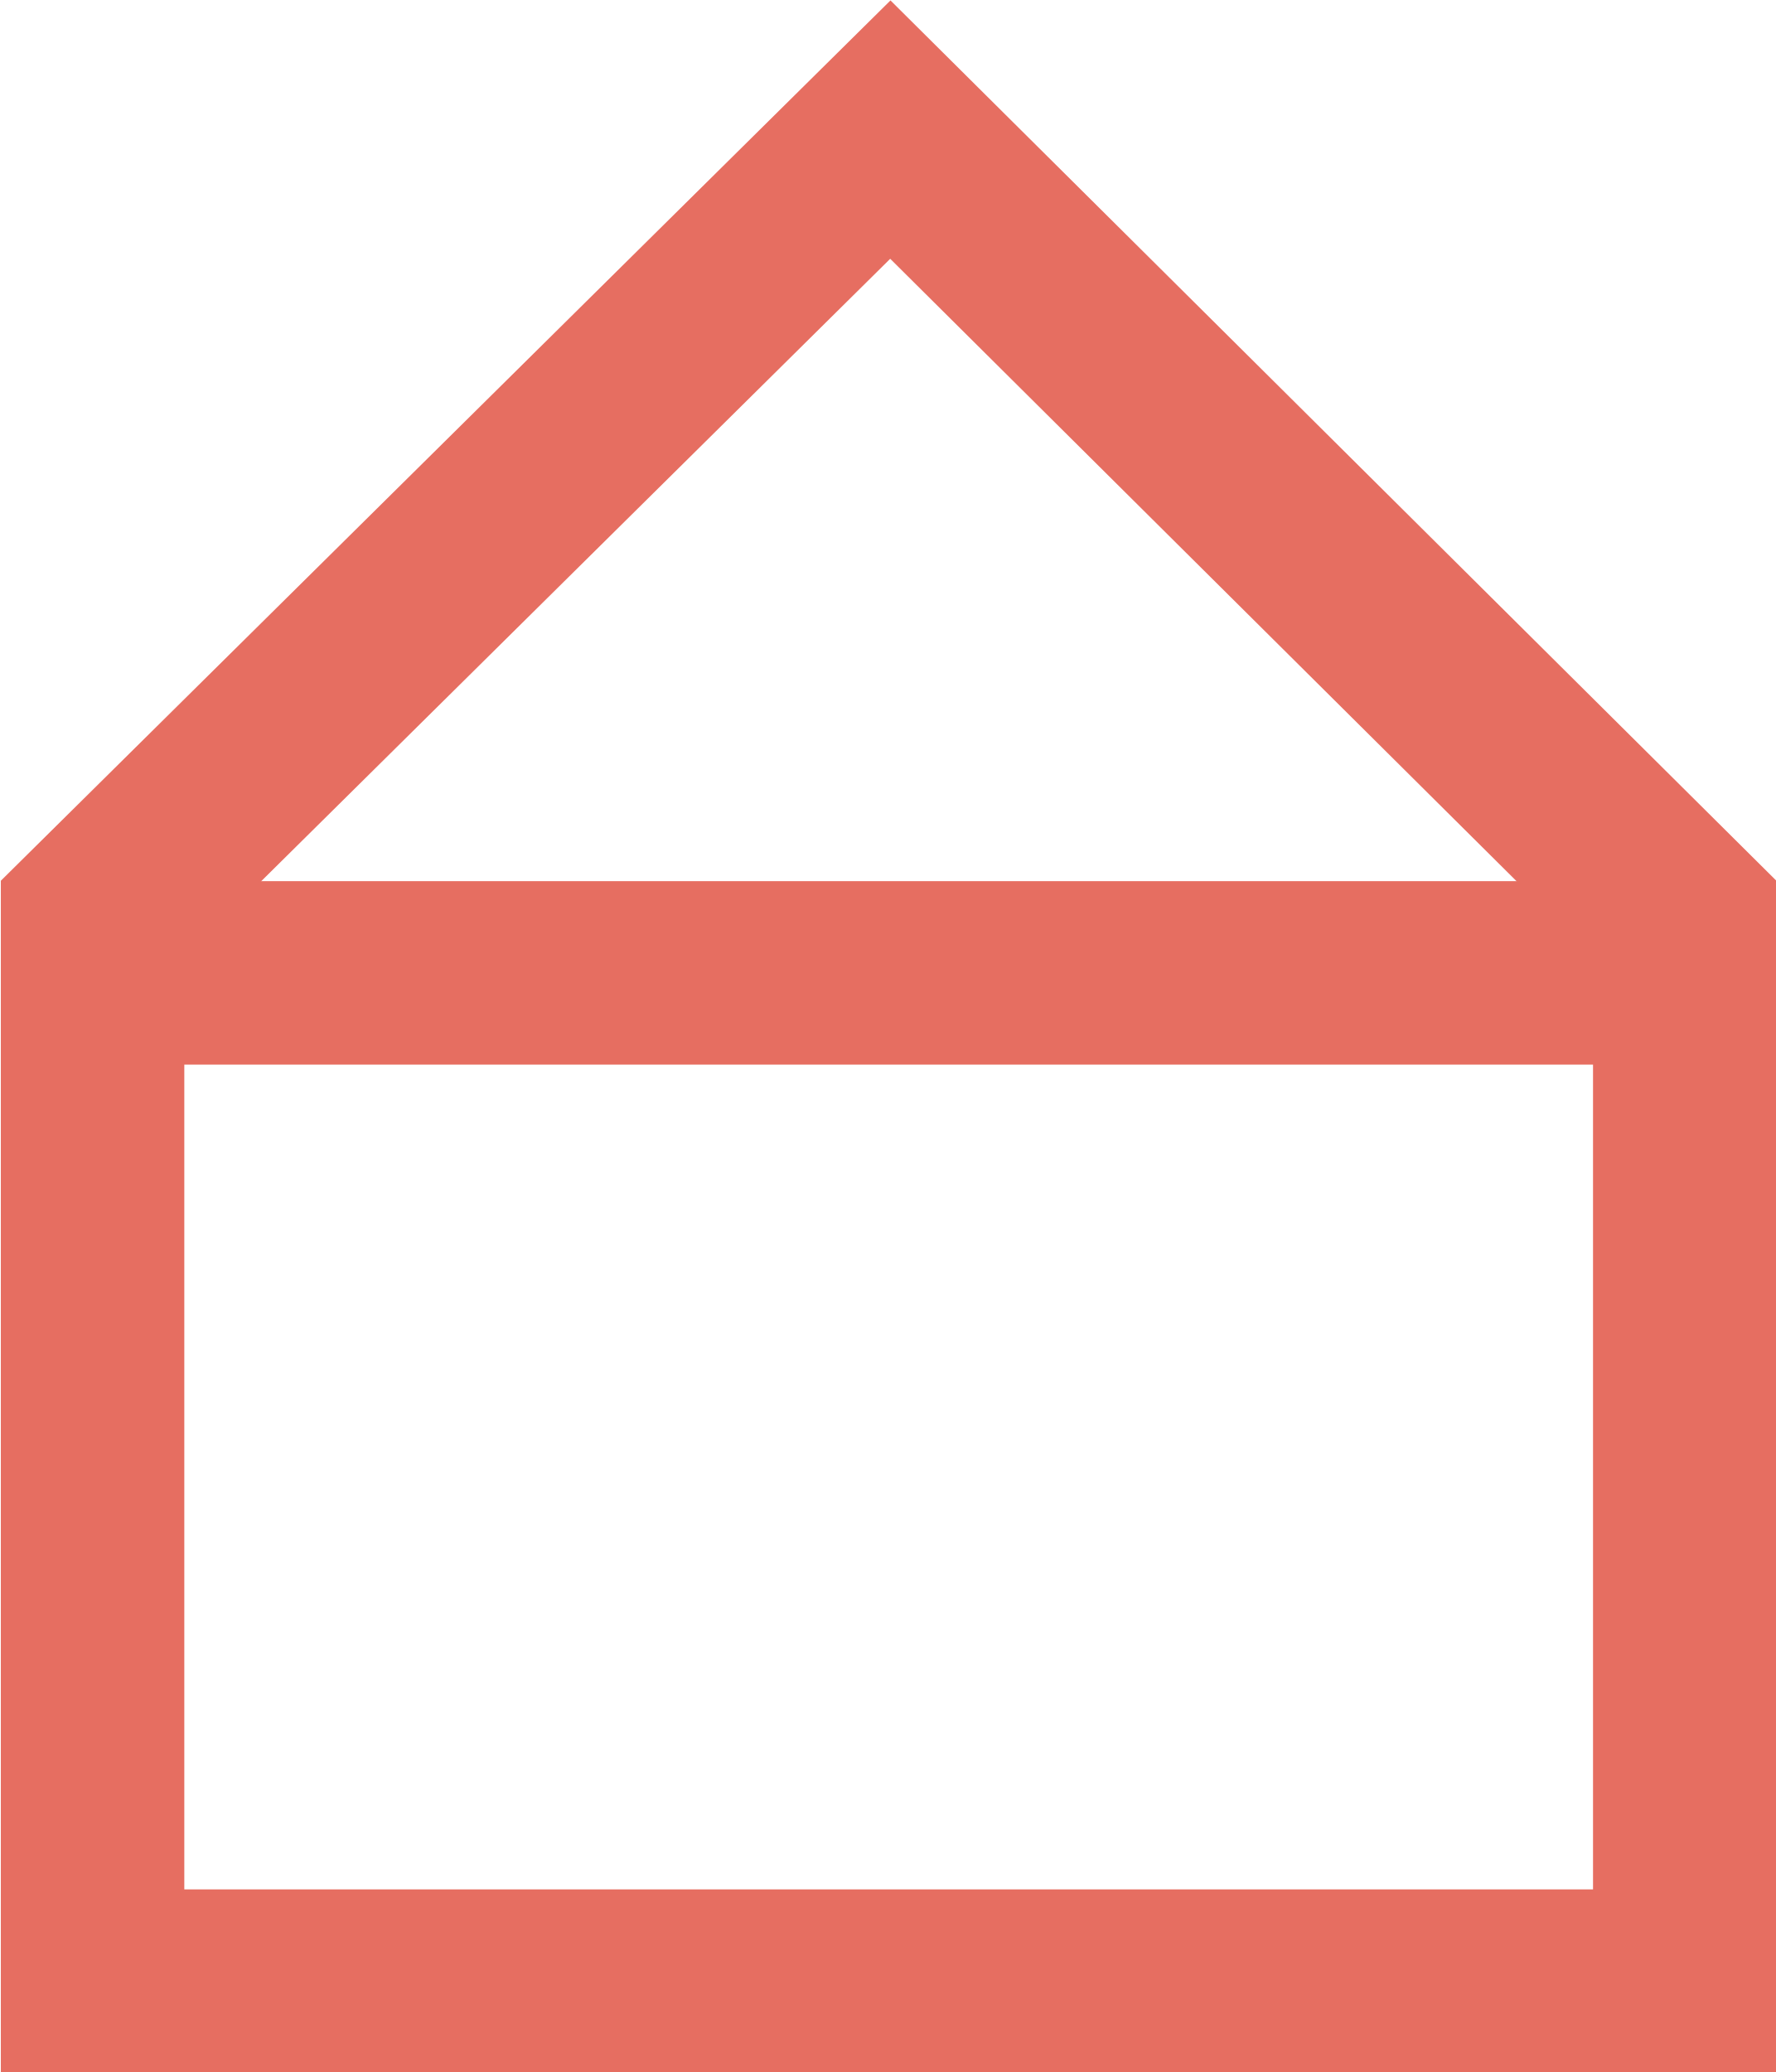
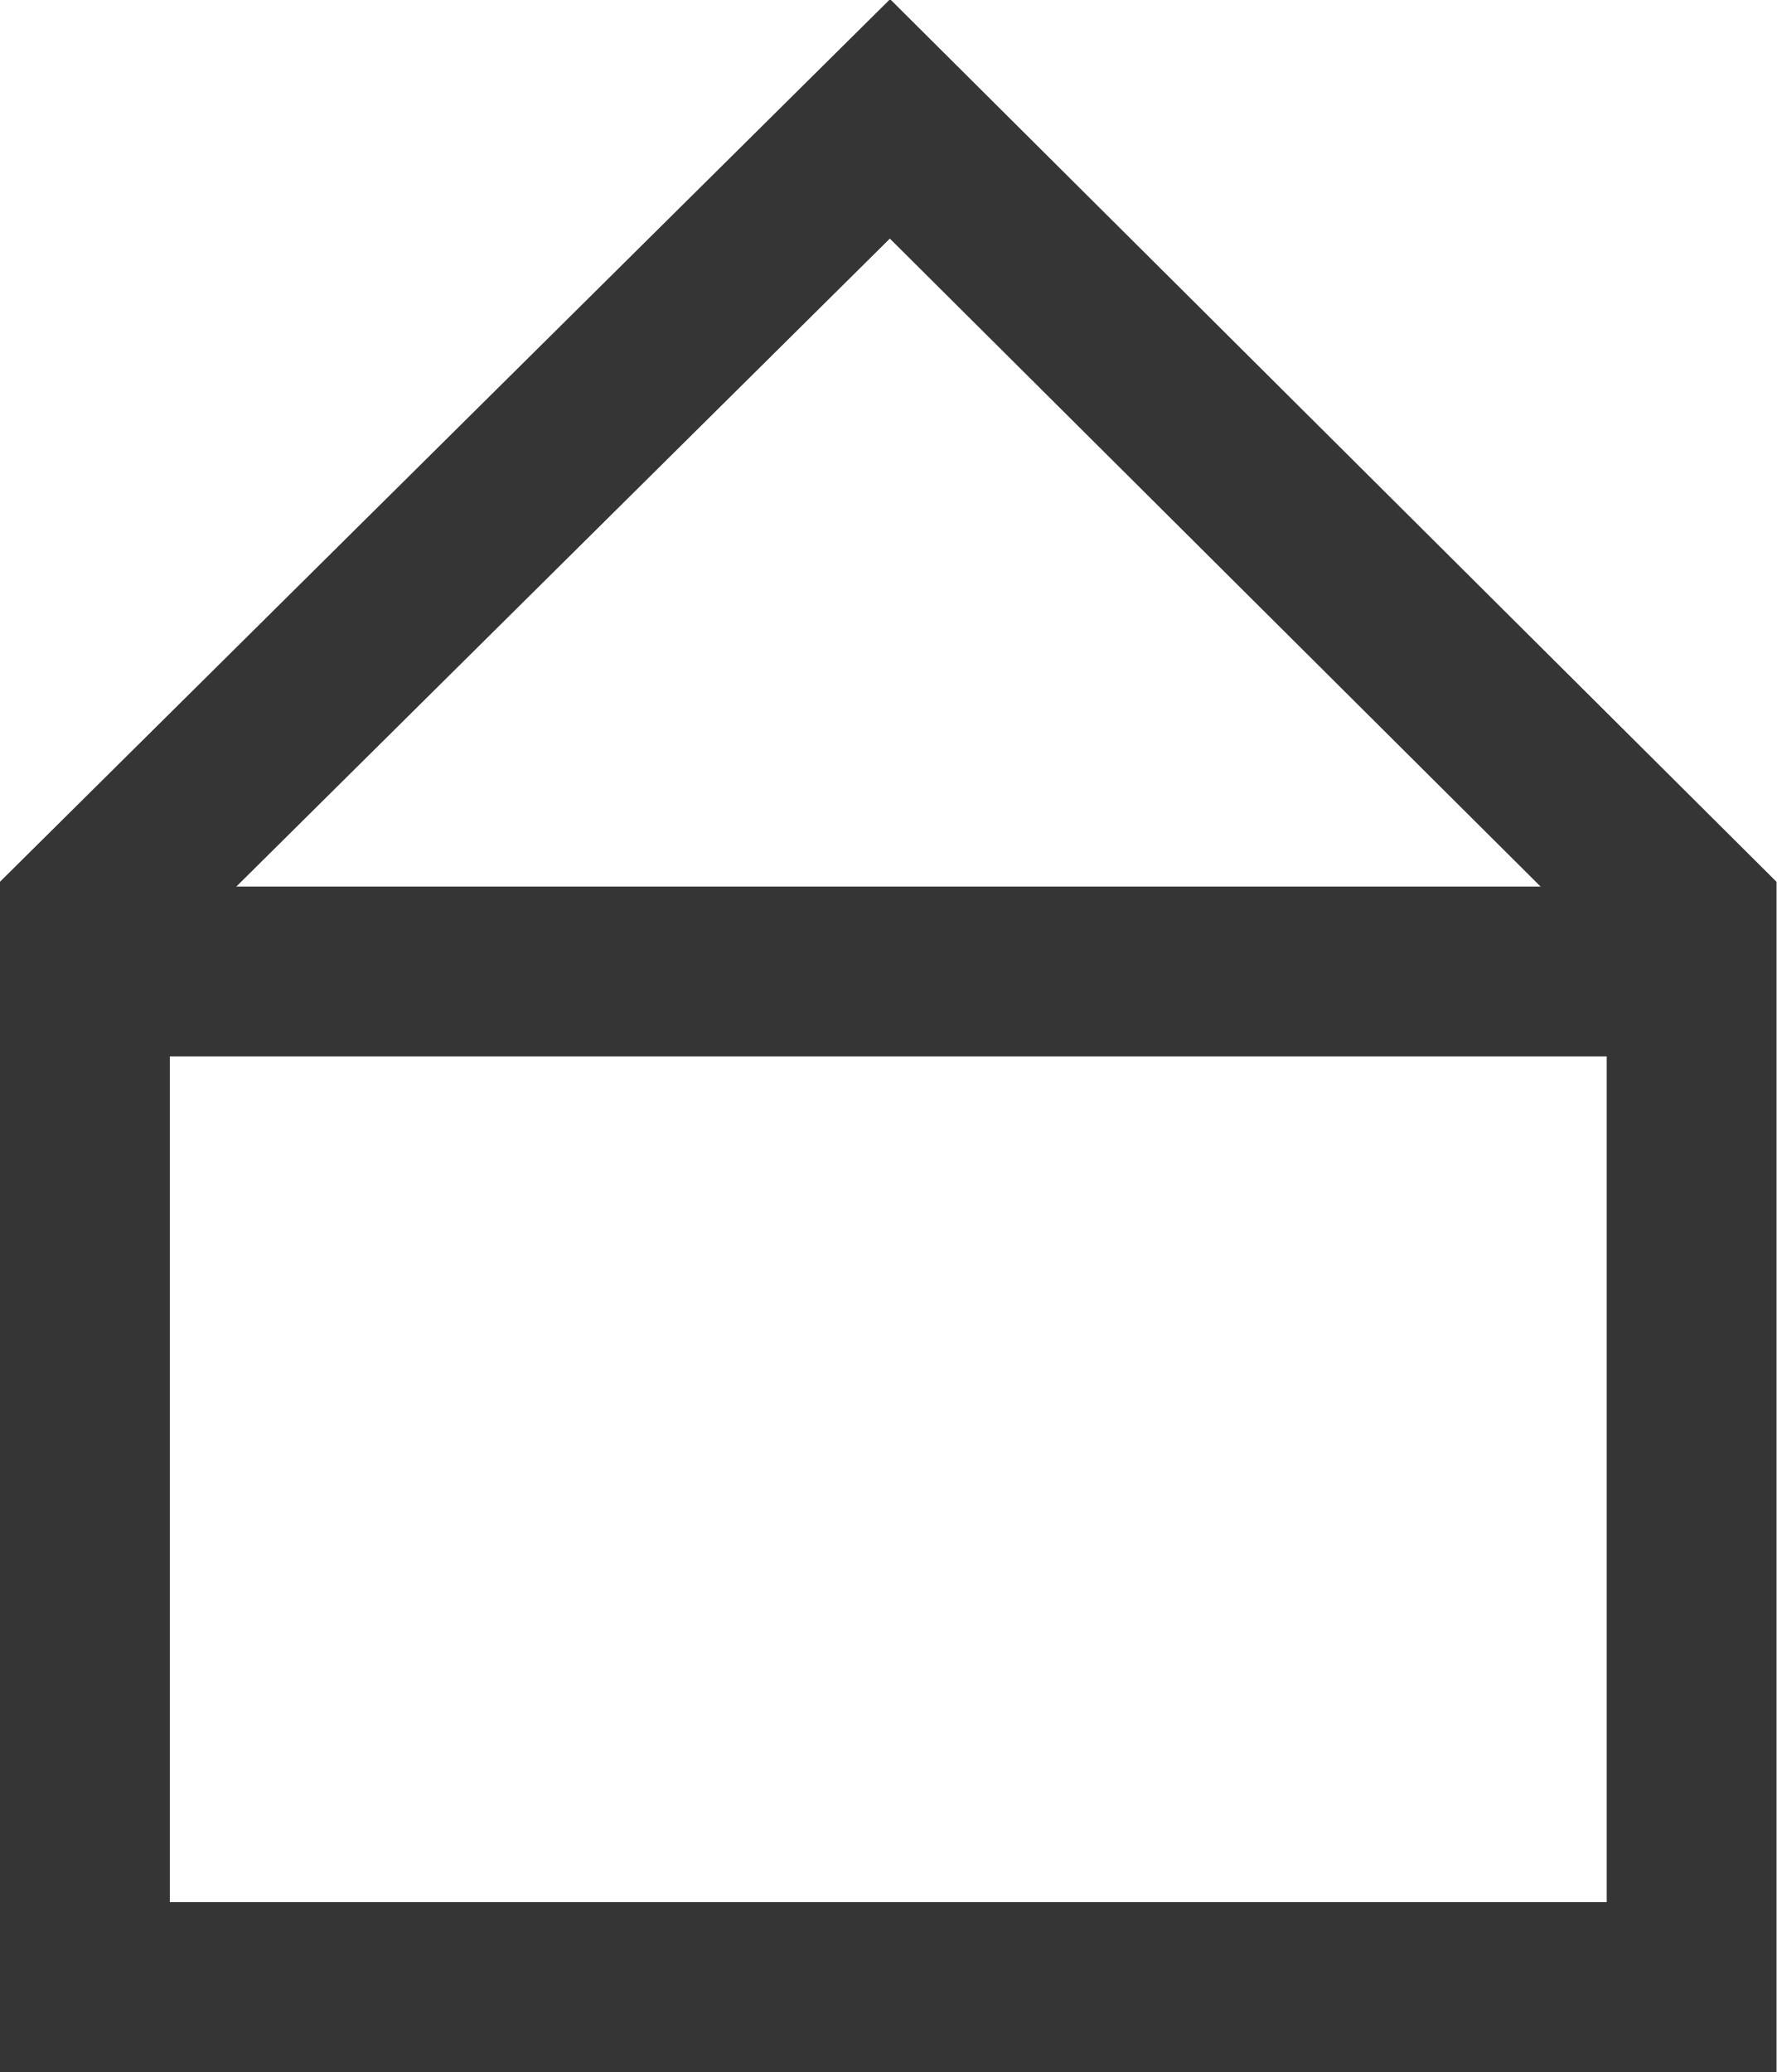
- <svg xmlns="http://www.w3.org/2000/svg" viewBox="0 0 10.55 12.31">
+ <svg xmlns="http://www.w3.org/2000/svg" viewBox="0 0 10.46 12.2">
  <defs>
-     <style>.cls-1{fill:none;stroke:#e66e61;stroke-miterlimit:10;stroke-width:1.09px;}</style>
+     <style>.cls-1{fill:none;stroke:#353535;stroke-miterlimit:10;}</style>
  </defs>
  <g id="Layer_2" data-name="Layer 2">
    <g id="Layer_2-2" data-name="Layer 2">
-       <polygon class="cls-1" points="10.01 5.46 10.01 11.77 0.55 11.77 0.55 5.46 5.29 0.77 10.01 5.46" />
-       <line class="cls-1" x1="0.52" y1="5.78" x2="9.86" y2="5.78" />
+       <polygon class="cls-1" points="9.96 5.4 9.96 11.7 0.5 11.7 0.5 5.4 5.24 0.7 9.96 5.4" />
+       <line class="cls-1" x1="0.48" y1="5.72" x2="9.81" y2="5.72" />
    </g>
  </g>
</svg>
